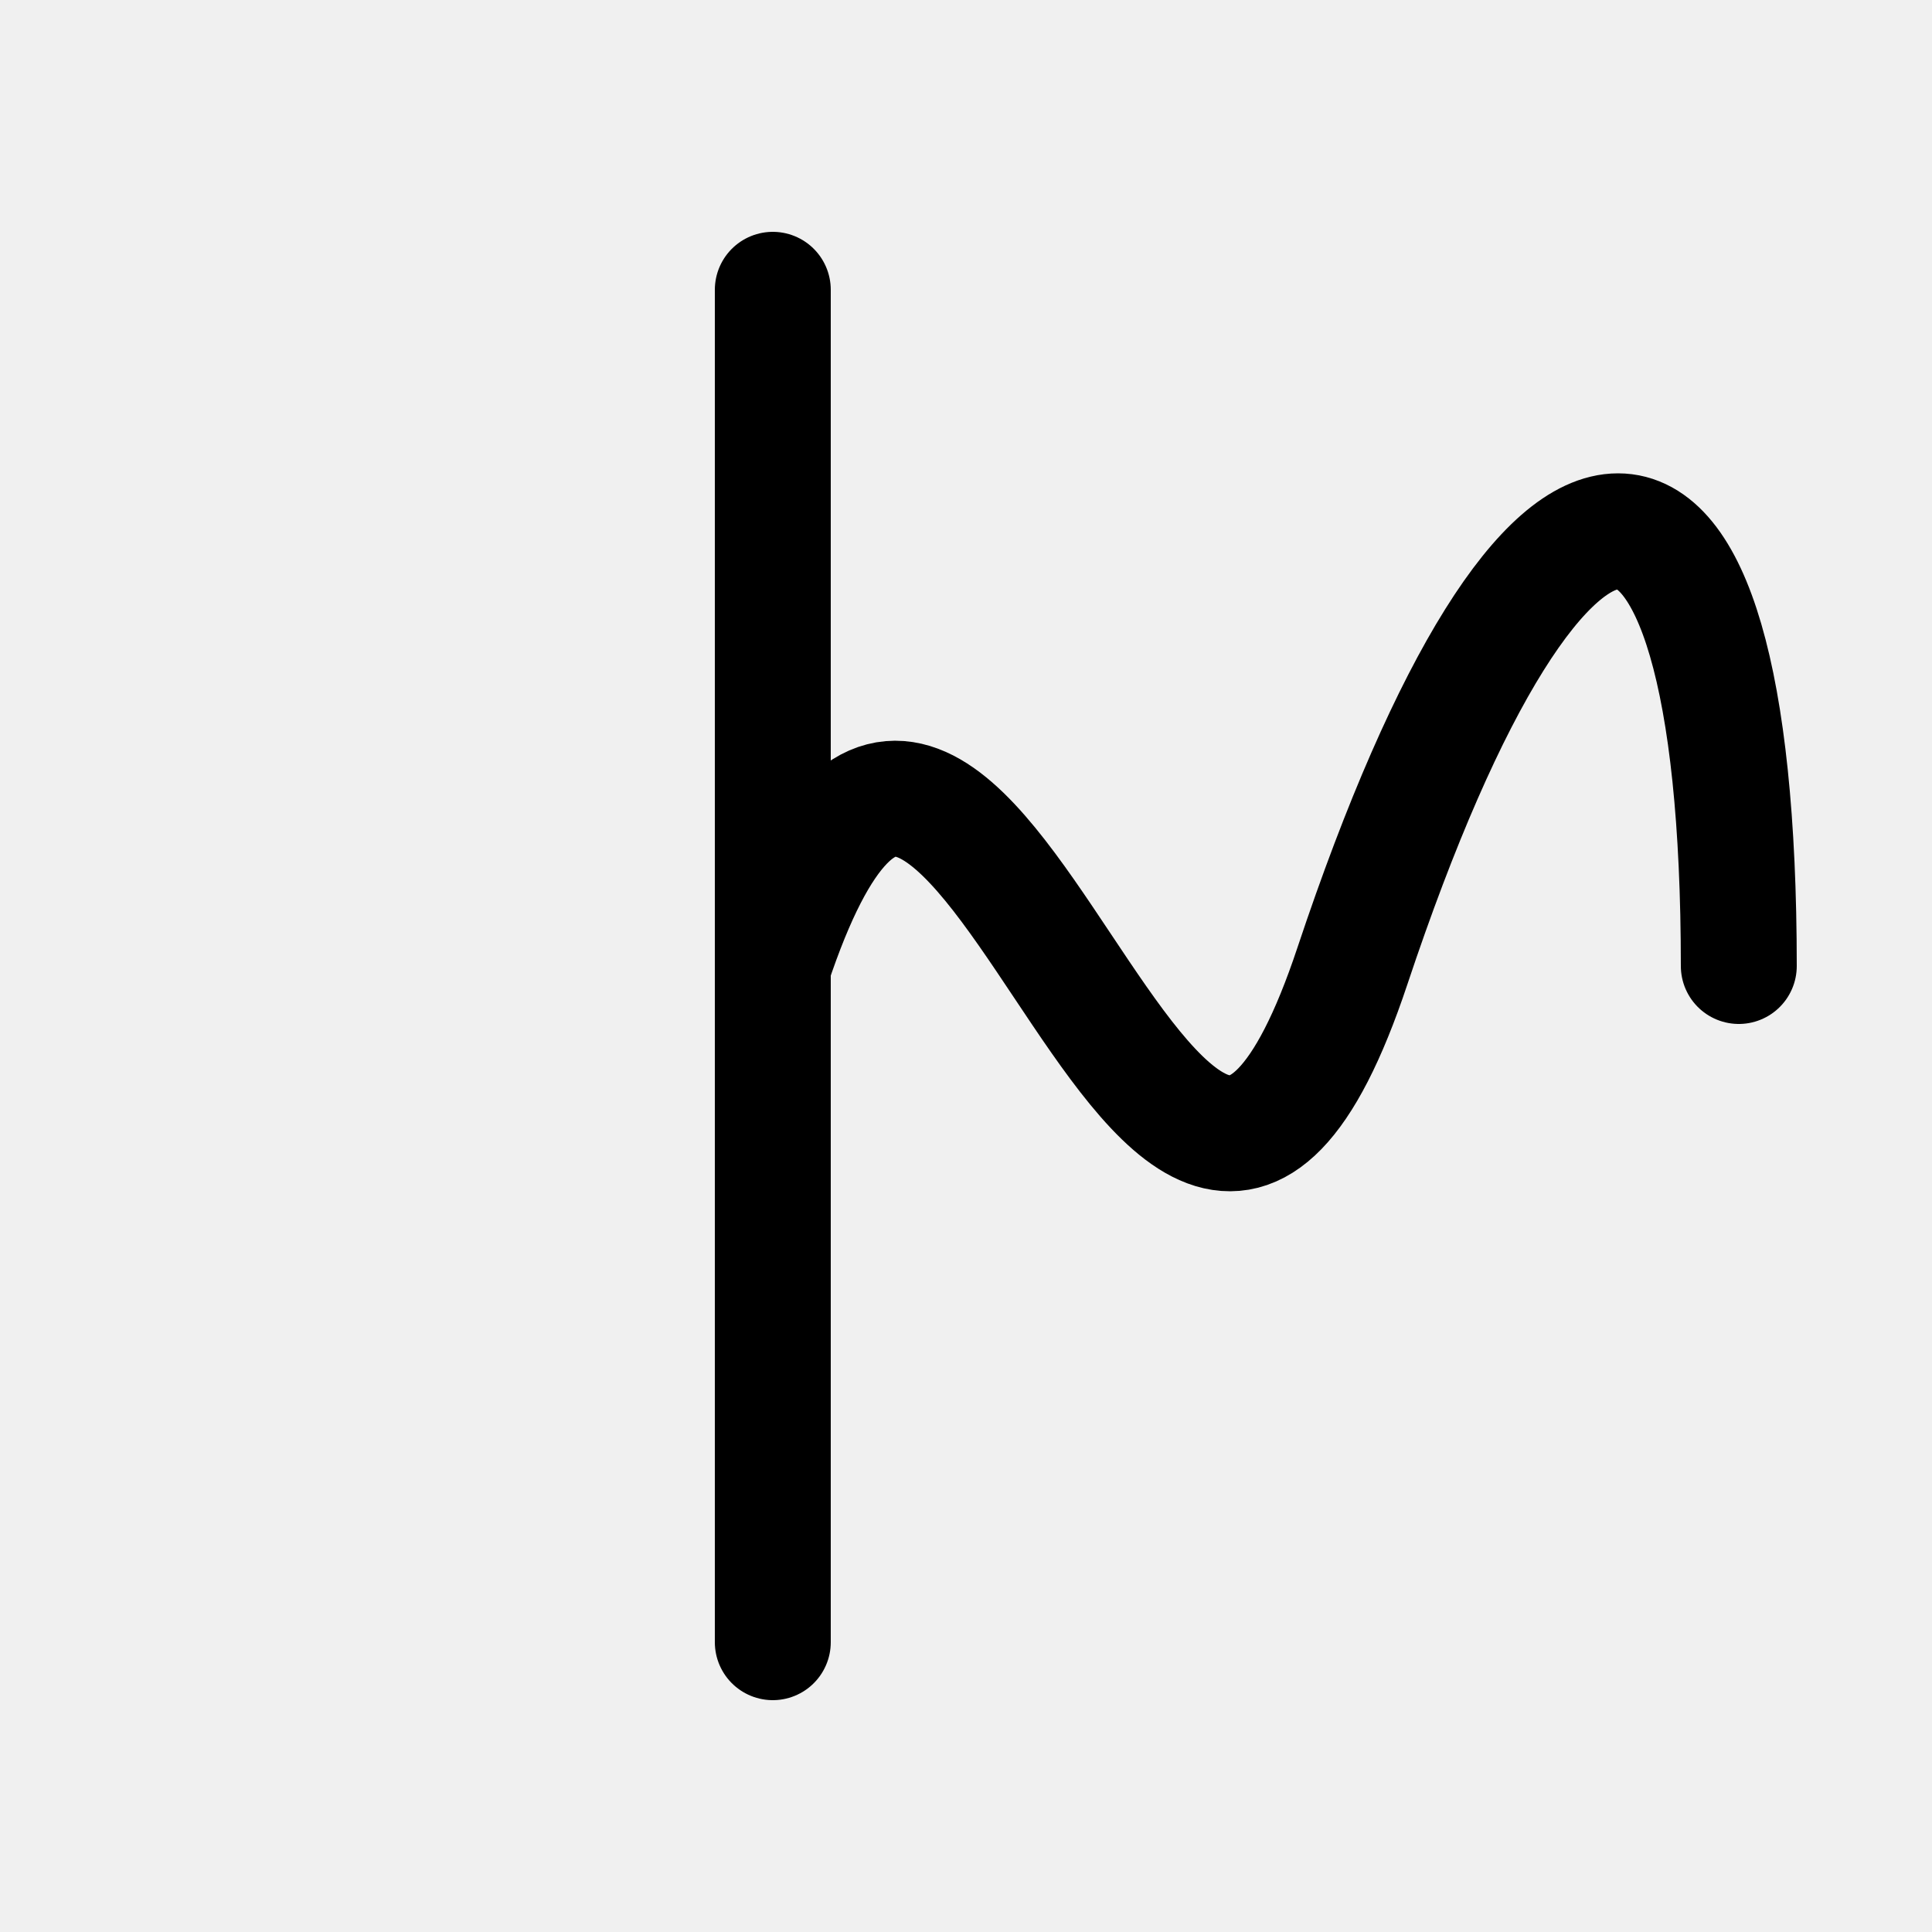
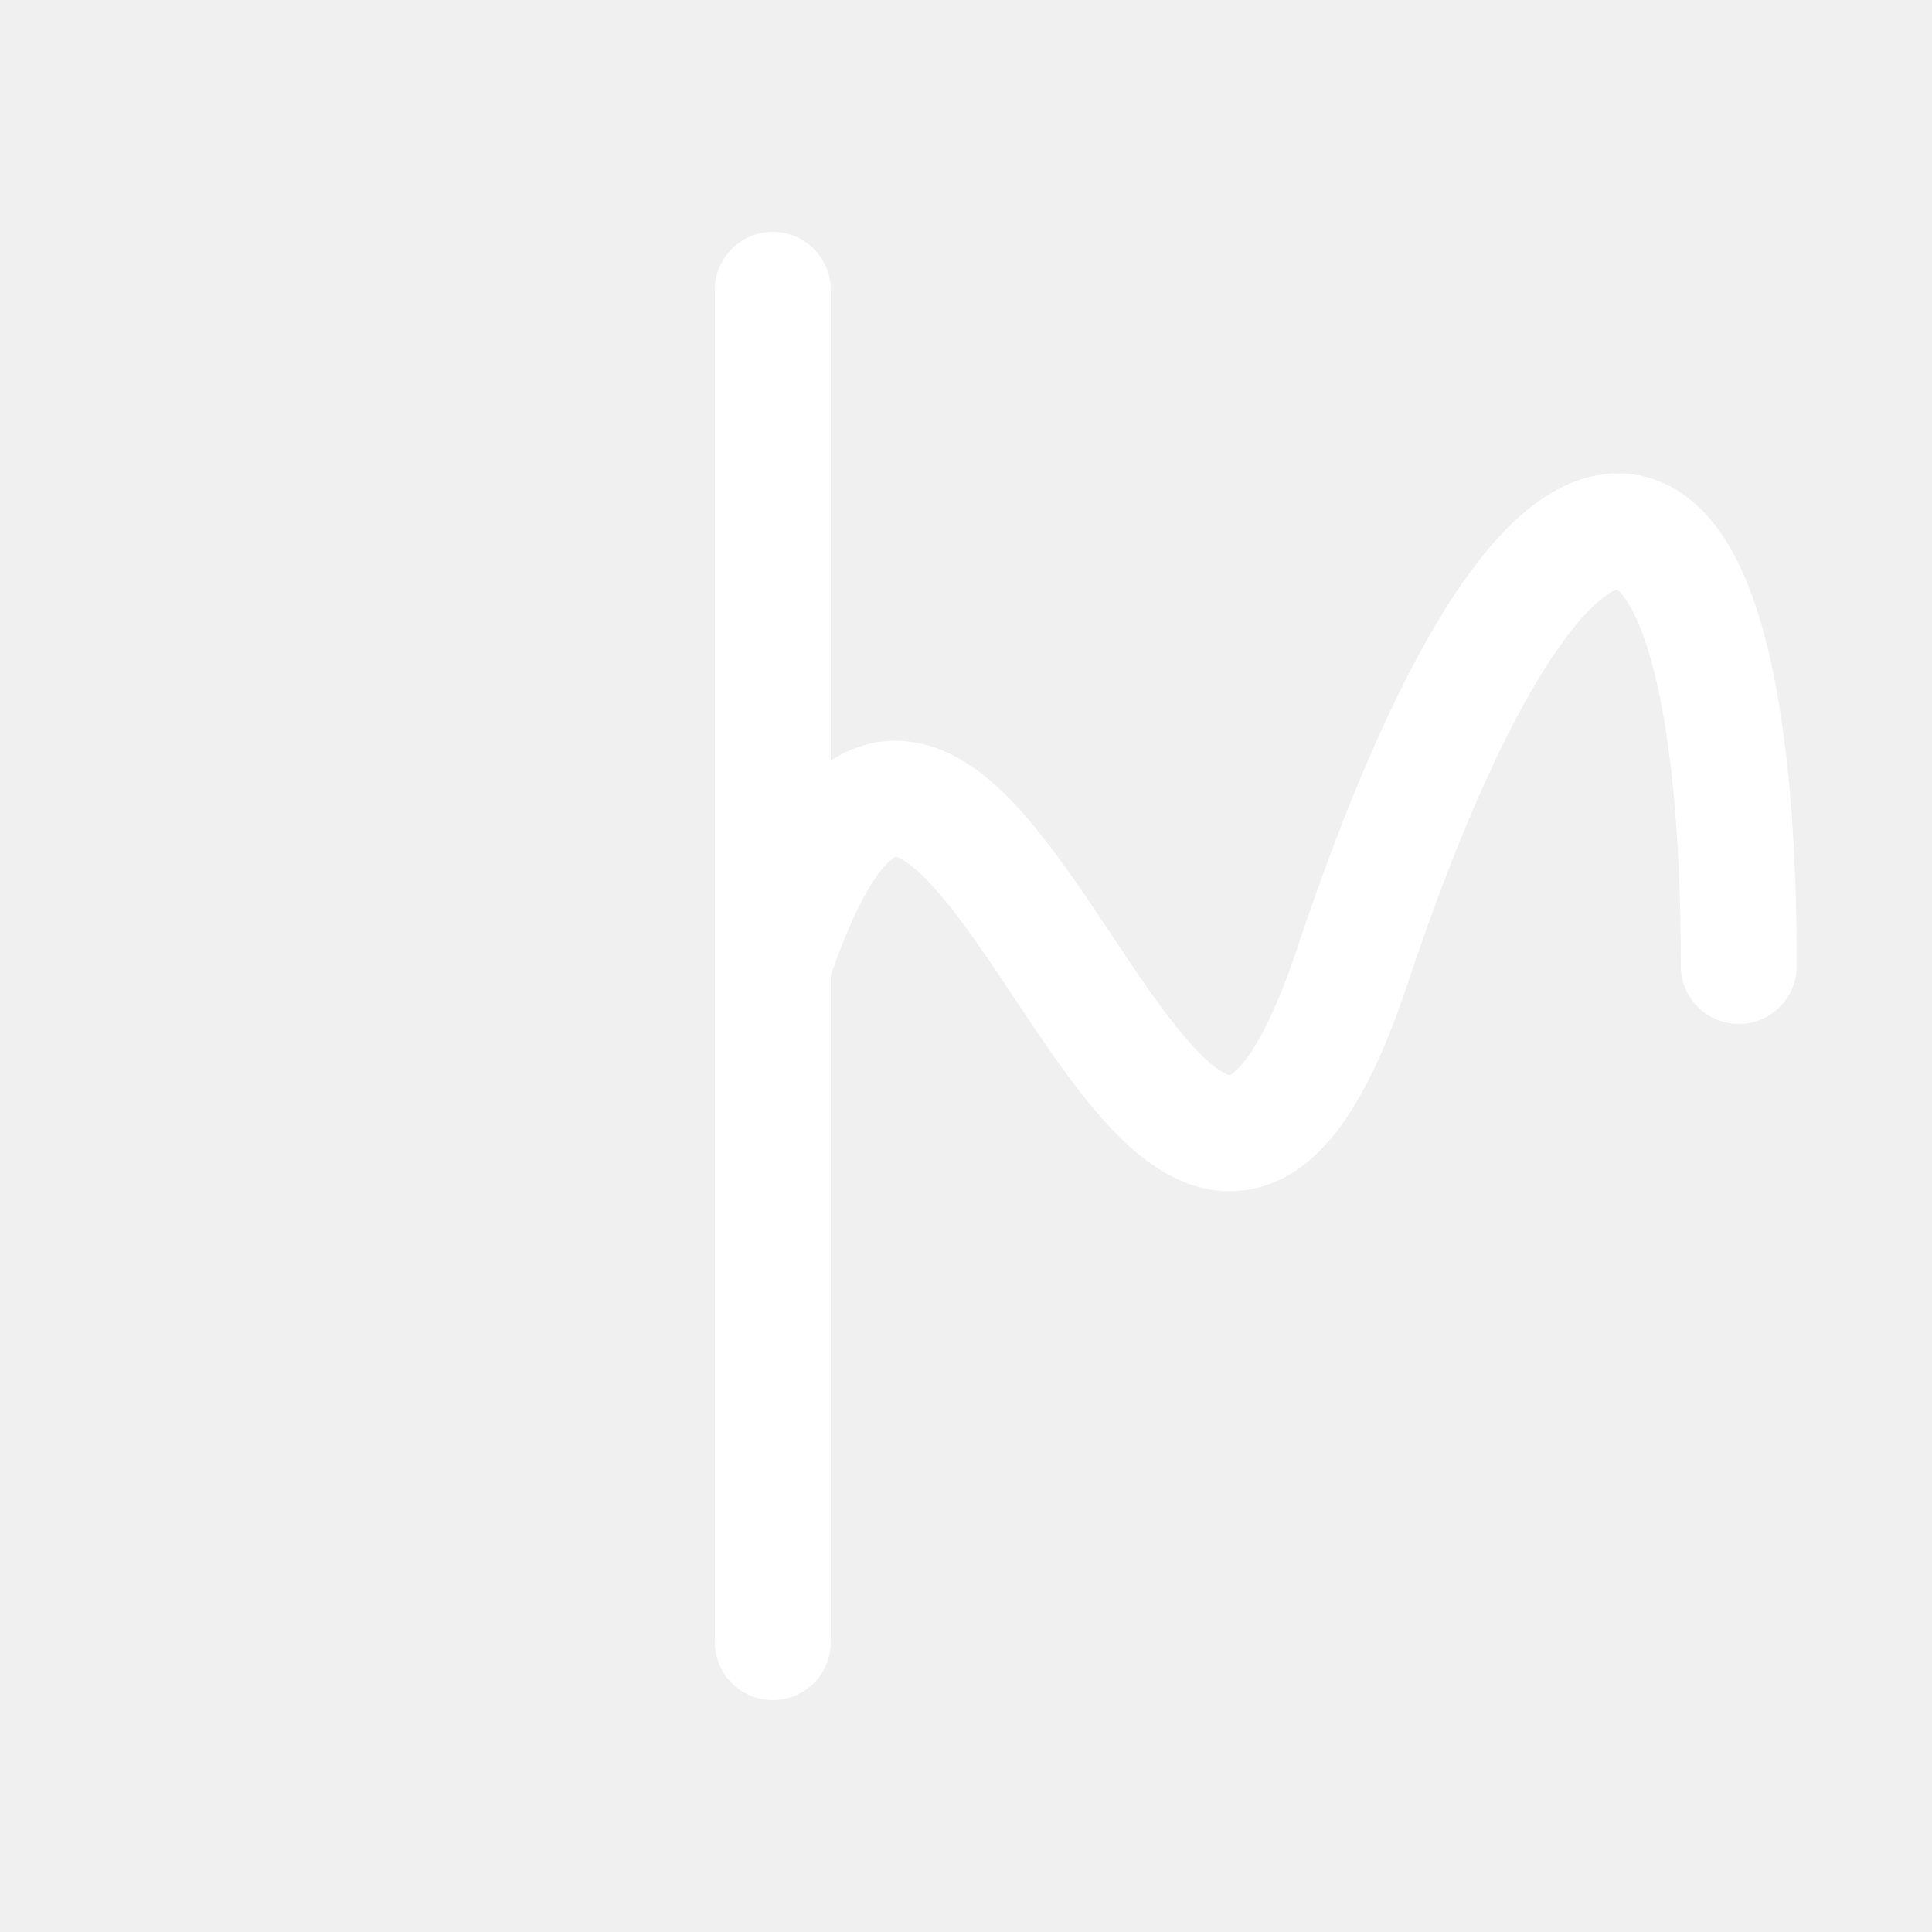
- <svg xmlns="http://www.w3.org/2000/svg" width="200" height="200" viewBox="0 0 100 100">
-   <line x1="40" y1="15" x2="40" y2="85" stroke="black" stroke-width="6" stroke-linecap="round" />
-   <path d="     M40 50     C50 20, 60 80, 70 50     S90 20, 90 50   " fill="none" stroke="black" stroke-width="6" stroke-linecap="round" />
+ <svg xmlns="http://www.w3.org/2000/svg" viewBox="0 0 100 100">
+   <line x1="40" y1="15" x2="40" y2="85" stroke="white" stroke-width="6" stroke-linecap="round" />
+   <path d="M40 50 C50 20, 60 80, 70 50 S90 20, 90 50" fill="none" stroke="white" stroke-width="6" stroke-linecap="round" />
</svg>
